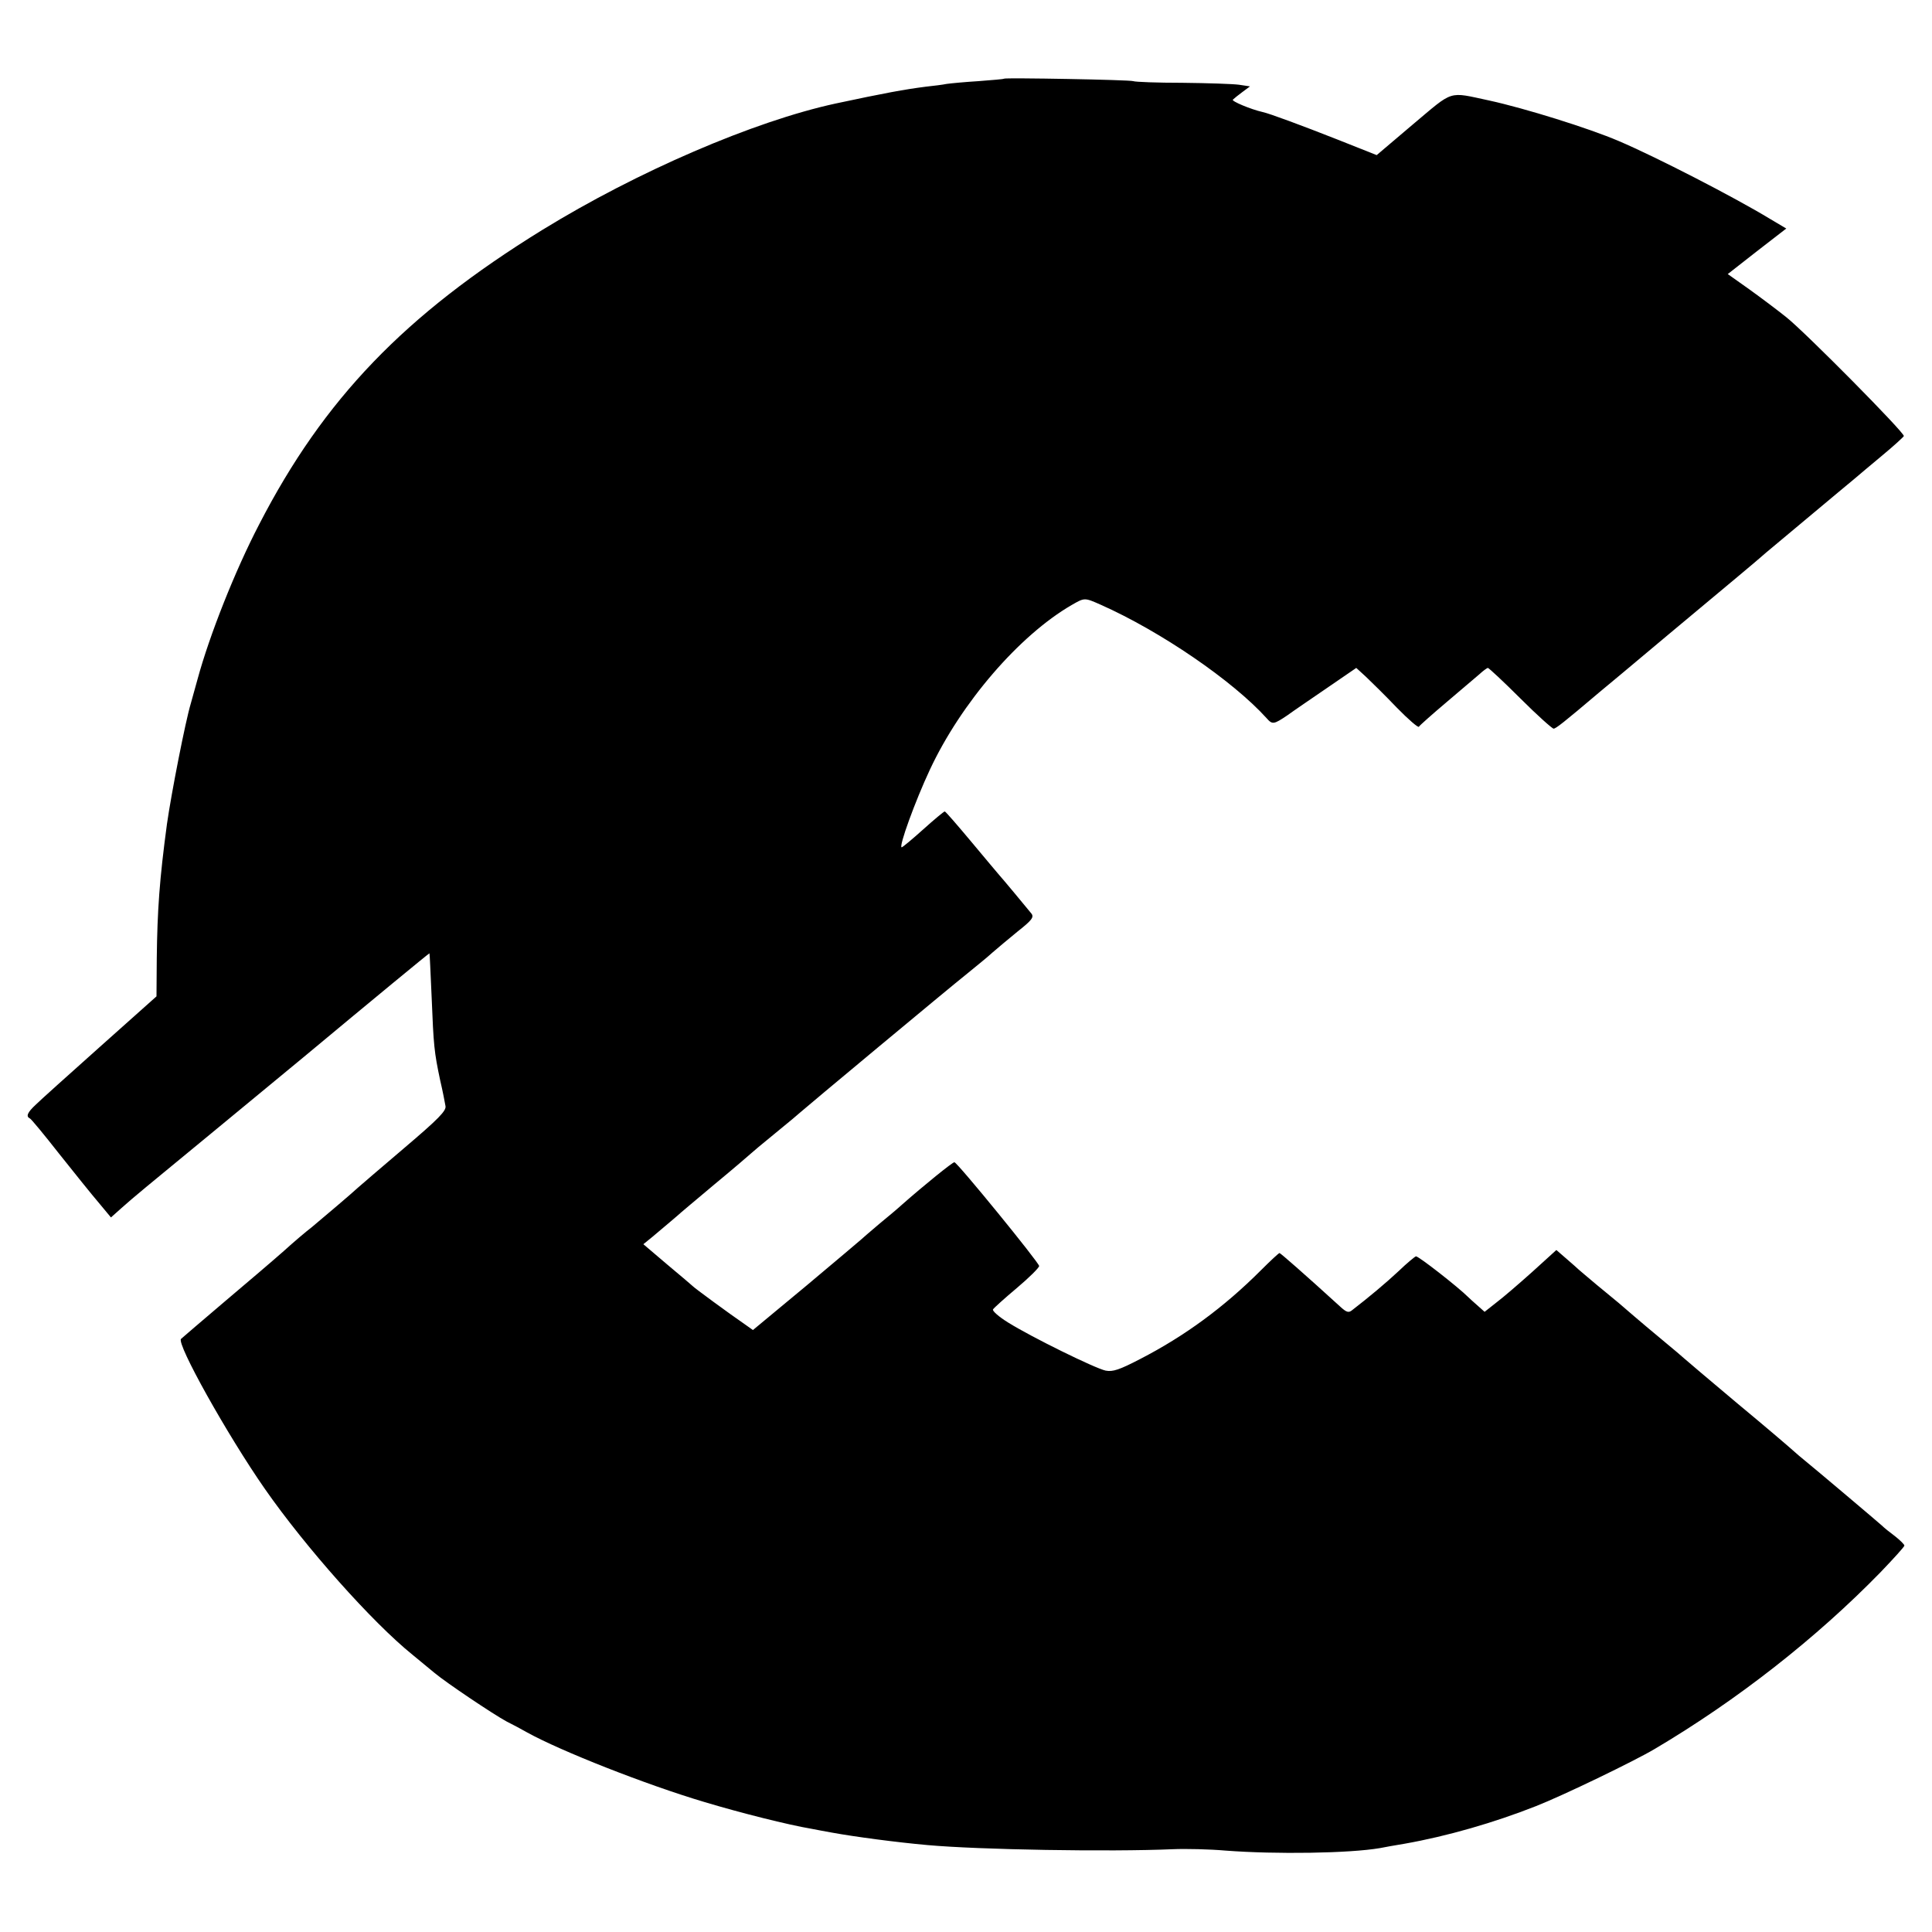
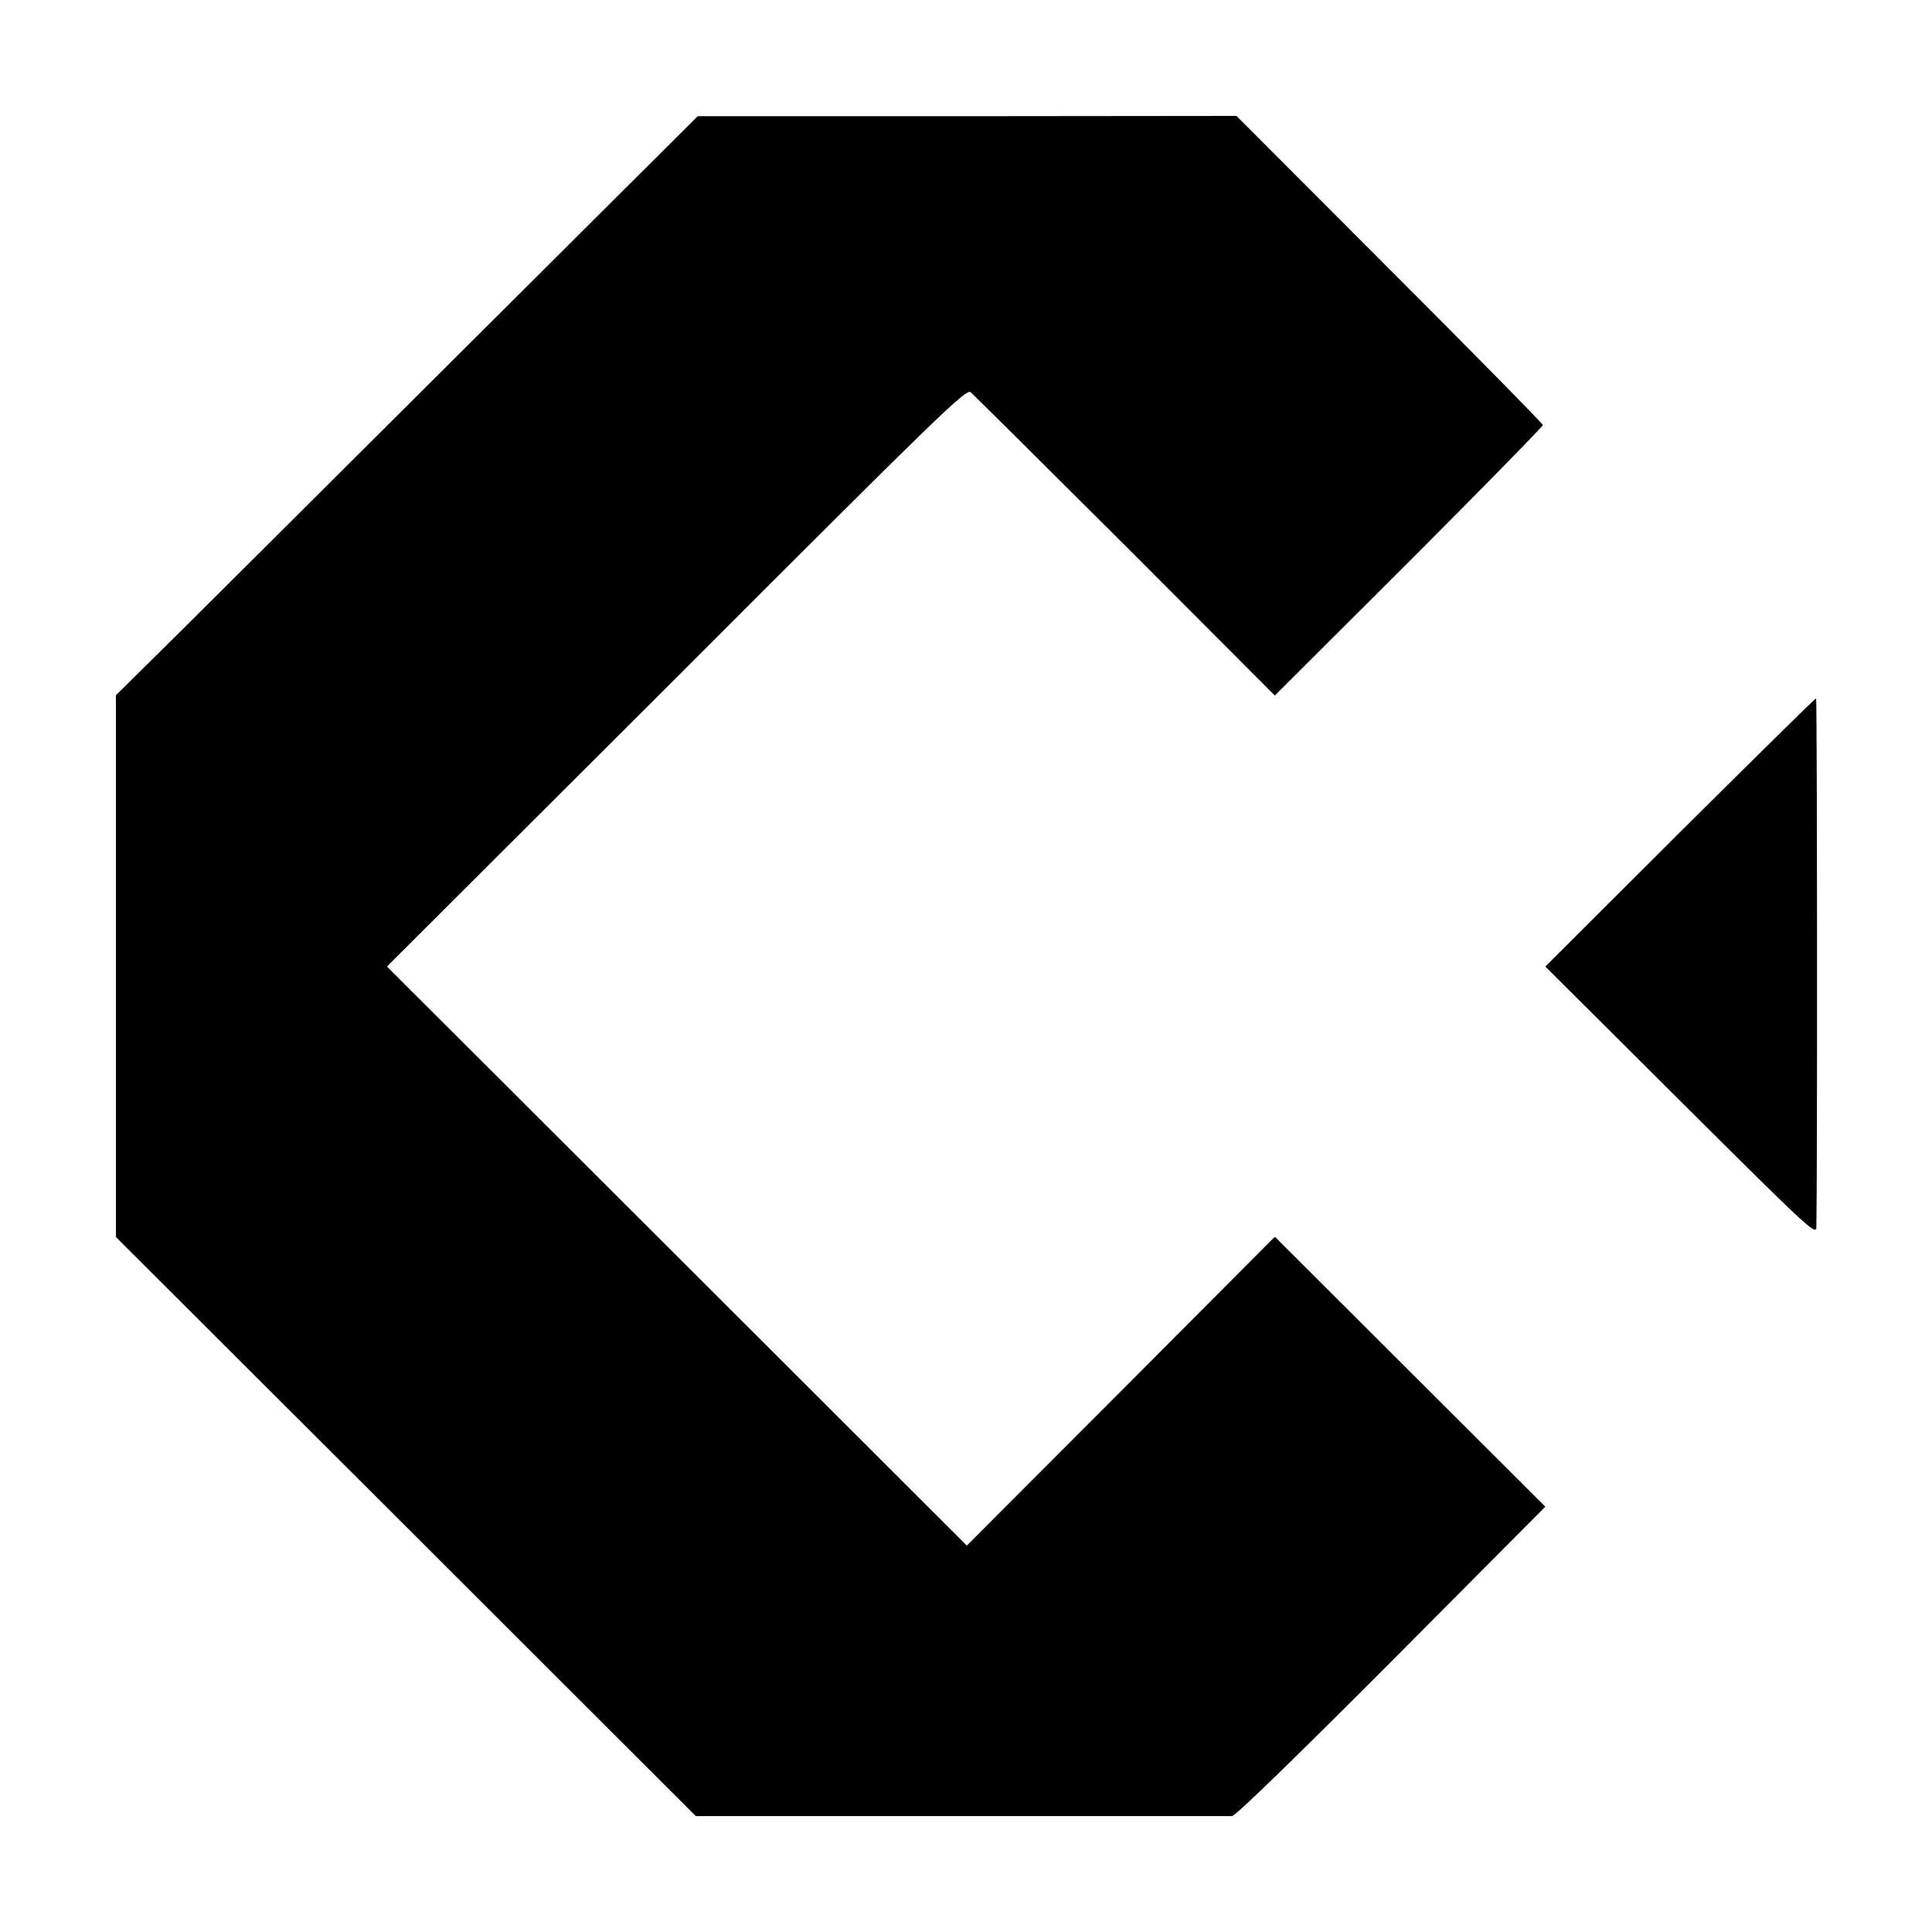
<svg xmlns="http://www.w3.org/2000/svg" version="1.0" width="700pt" height="700pt" viewBox="0 0 700 700" preserveAspectRatio="xMidYMid meet">
  <g transform="translate(0,700) scale(0.1,-0.1)" fill="#000000" stroke="none">
-     <path d="M3638 6715 c-2 -2 -43 -5 -93 -9 -49 -3 -101 -8 -115 -10 -14 -3 -47 -7 -75 -10 -78 -10 -149 -23 -327 -61 -296 -64 -720 -247 -1063 -458 -499 -308 -792 -613 -1026 -1067 -88 -169 -180 -402 -223 -560 -8 -30 -20 -71 -25 -90 -19 -63 -70 -323 -86 -435 -27 -200 -35 -313 -37 -487 l-1 -138 -204 -182 c-113 -101 -218 -195 -234 -211 -29 -27 -36 -42 -21 -49 4 -1 52 -59 106 -128 55 -69 119 -149 144 -178 l44 -53 37 33 c53 47 67 58 356 296 143 118 280 231 304 251 257 214 456 378 457 377 1 -1 4 -73 8 -161 7 -174 9 -196 31 -300 9 -38 17 -80 19 -92 4 -17 -24 -46 -150 -153 -85 -72 -160 -137 -167 -143 -19 -18 -125 -108 -167 -143 -21 -16 -67 -55 -101 -86 -35 -31 -131 -113 -214 -183 -82 -70 -154 -131 -159 -136 -18 -16 168 -349 304 -544 147 -211 389 -483 534 -600 27 -22 63 -52 80 -66 43 -36 213 -150 261 -176 22 -11 56 -29 75 -40 121 -67 430 -189 642 -252 133 -40 305 -83 388 -97 14 -3 48 -9 75 -14 82 -15 233 -35 345 -45 188 -17 659 -25 890 -15 47 2 132 0 190 -5 183 -14 449 -10 560 9 14 3 54 10 90 16 153 27 323 76 475 136 97 38 356 163 430 207 301 178 587 403 818 640 48 50 87 93 87 97 0 4 -15 19 -34 34 -19 14 -40 31 -48 39 -12 11 -239 203 -281 237 -10 8 -29 24 -41 35 -12 11 -102 88 -201 170 -99 83 -186 157 -195 165 -9 8 -38 33 -65 55 -42 35 -88 73 -170 144 -11 9 -47 39 -80 66 -33 28 -62 52 -65 55 -3 3 -22 20 -43 38 l-38 33 -87 -79 c-48 -43 -106 -93 -130 -111 l-43 -34 -27 24 c-15 13 -29 26 -32 29 -37 37 -183 151 -190 148 -5 -2 -33 -25 -62 -53 -46 -43 -108 -95 -169 -142 -12 -10 -20 -8 -40 10 -136 124 -220 197 -223 197 -3 0 -33 -28 -68 -63 -134 -134 -276 -238 -437 -321 -75 -39 -99 -47 -125 -42 -38 8 -268 121 -353 174 -34 21 -59 43 -55 48 4 6 43 41 87 78 44 37 80 73 80 79 0 12 -296 375 -307 376 -6 1 -112 -85 -188 -152 -14 -13 -52 -45 -85 -72 -33 -28 -62 -53 -65 -56 -3 -3 -92 -78 -198 -167 l-194 -161 -31 22 c-54 37 -182 131 -187 137 -3 3 -44 38 -92 78 l-87 74 32 26 c60 51 80 67 91 77 6 6 67 57 136 115 69 57 127 107 130 110 3 3 43 37 90 75 47 38 87 72 90 75 8 8 537 449 605 503 33 27 74 60 90 75 17 15 58 49 92 77 52 41 60 52 50 65 -16 20 -111 134 -117 140 -3 3 -47 56 -99 118 -51 61 -95 112 -98 112 -3 0 -38 -29 -78 -65 -40 -36 -75 -65 -78 -65 -12 0 49 168 102 281 113 242 324 487 514 597 47 27 46 27 105 1 218 -97 479 -276 601 -411 21 -24 26 -23 75 10 22 16 88 61 145 100 l105 72 35 -32 c19 -18 70 -68 112 -112 42 -43 78 -74 80 -69 2 4 47 44 99 88 52 44 106 90 120 102 14 13 28 23 31 23 3 0 56 -49 117 -110 61 -61 116 -110 121 -110 8 0 35 21 166 132 11 9 124 103 250 209 241 201 320 267 339 284 6 6 79 66 161 135 83 69 161 135 175 146 14 12 59 50 100 84 41 34 76 66 78 70 4 11 -353 372 -425 430 -31 25 -91 70 -134 101 l-79 56 106 83 106 82 -59 35 c-130 79 -416 226 -548 282 -107 46 -341 119 -470 147 -150 32 -126 39 -275 -86 l-132 -112 -141 56 c-132 52 -248 95 -272 100 -44 10 -115 40 -108 45 4 4 20 17 35 28 l27 20 -40 6 c-22 3 -114 6 -205 7 -90 0 -171 3 -178 6 -13 5 -463 13 -468 9z" />
+     <path d="M1735 5789 c-436 -435 -911 -907 -1054 -1050 l-261 -258 0 -982 0 -981 1051 -1049 1050 -1049 962 0 c529 0 971 0 981 0 12 0 237 219 577 560 l558 561 -490 489 -490 489 -558 -560 -558 -559 -1050 1049 -1051 1049 1049 1047 c958 959 1049 1047 1066 1034 9 -8 261 -258 560 -556 l542 -543 486 485 c267 267 485 490 485 495 0 5 -250 259 -555 564 l-555 556 -976 -1 -976 0 -793 -790z" />
+     <path d="M6086 3984 l-487 -486 490 -488 c460 -458 491 -487 492 -457 4 185 3 1917 -1 1917 -3 0 -225 -219 -494 -486z" />
  </g>
</svg>
